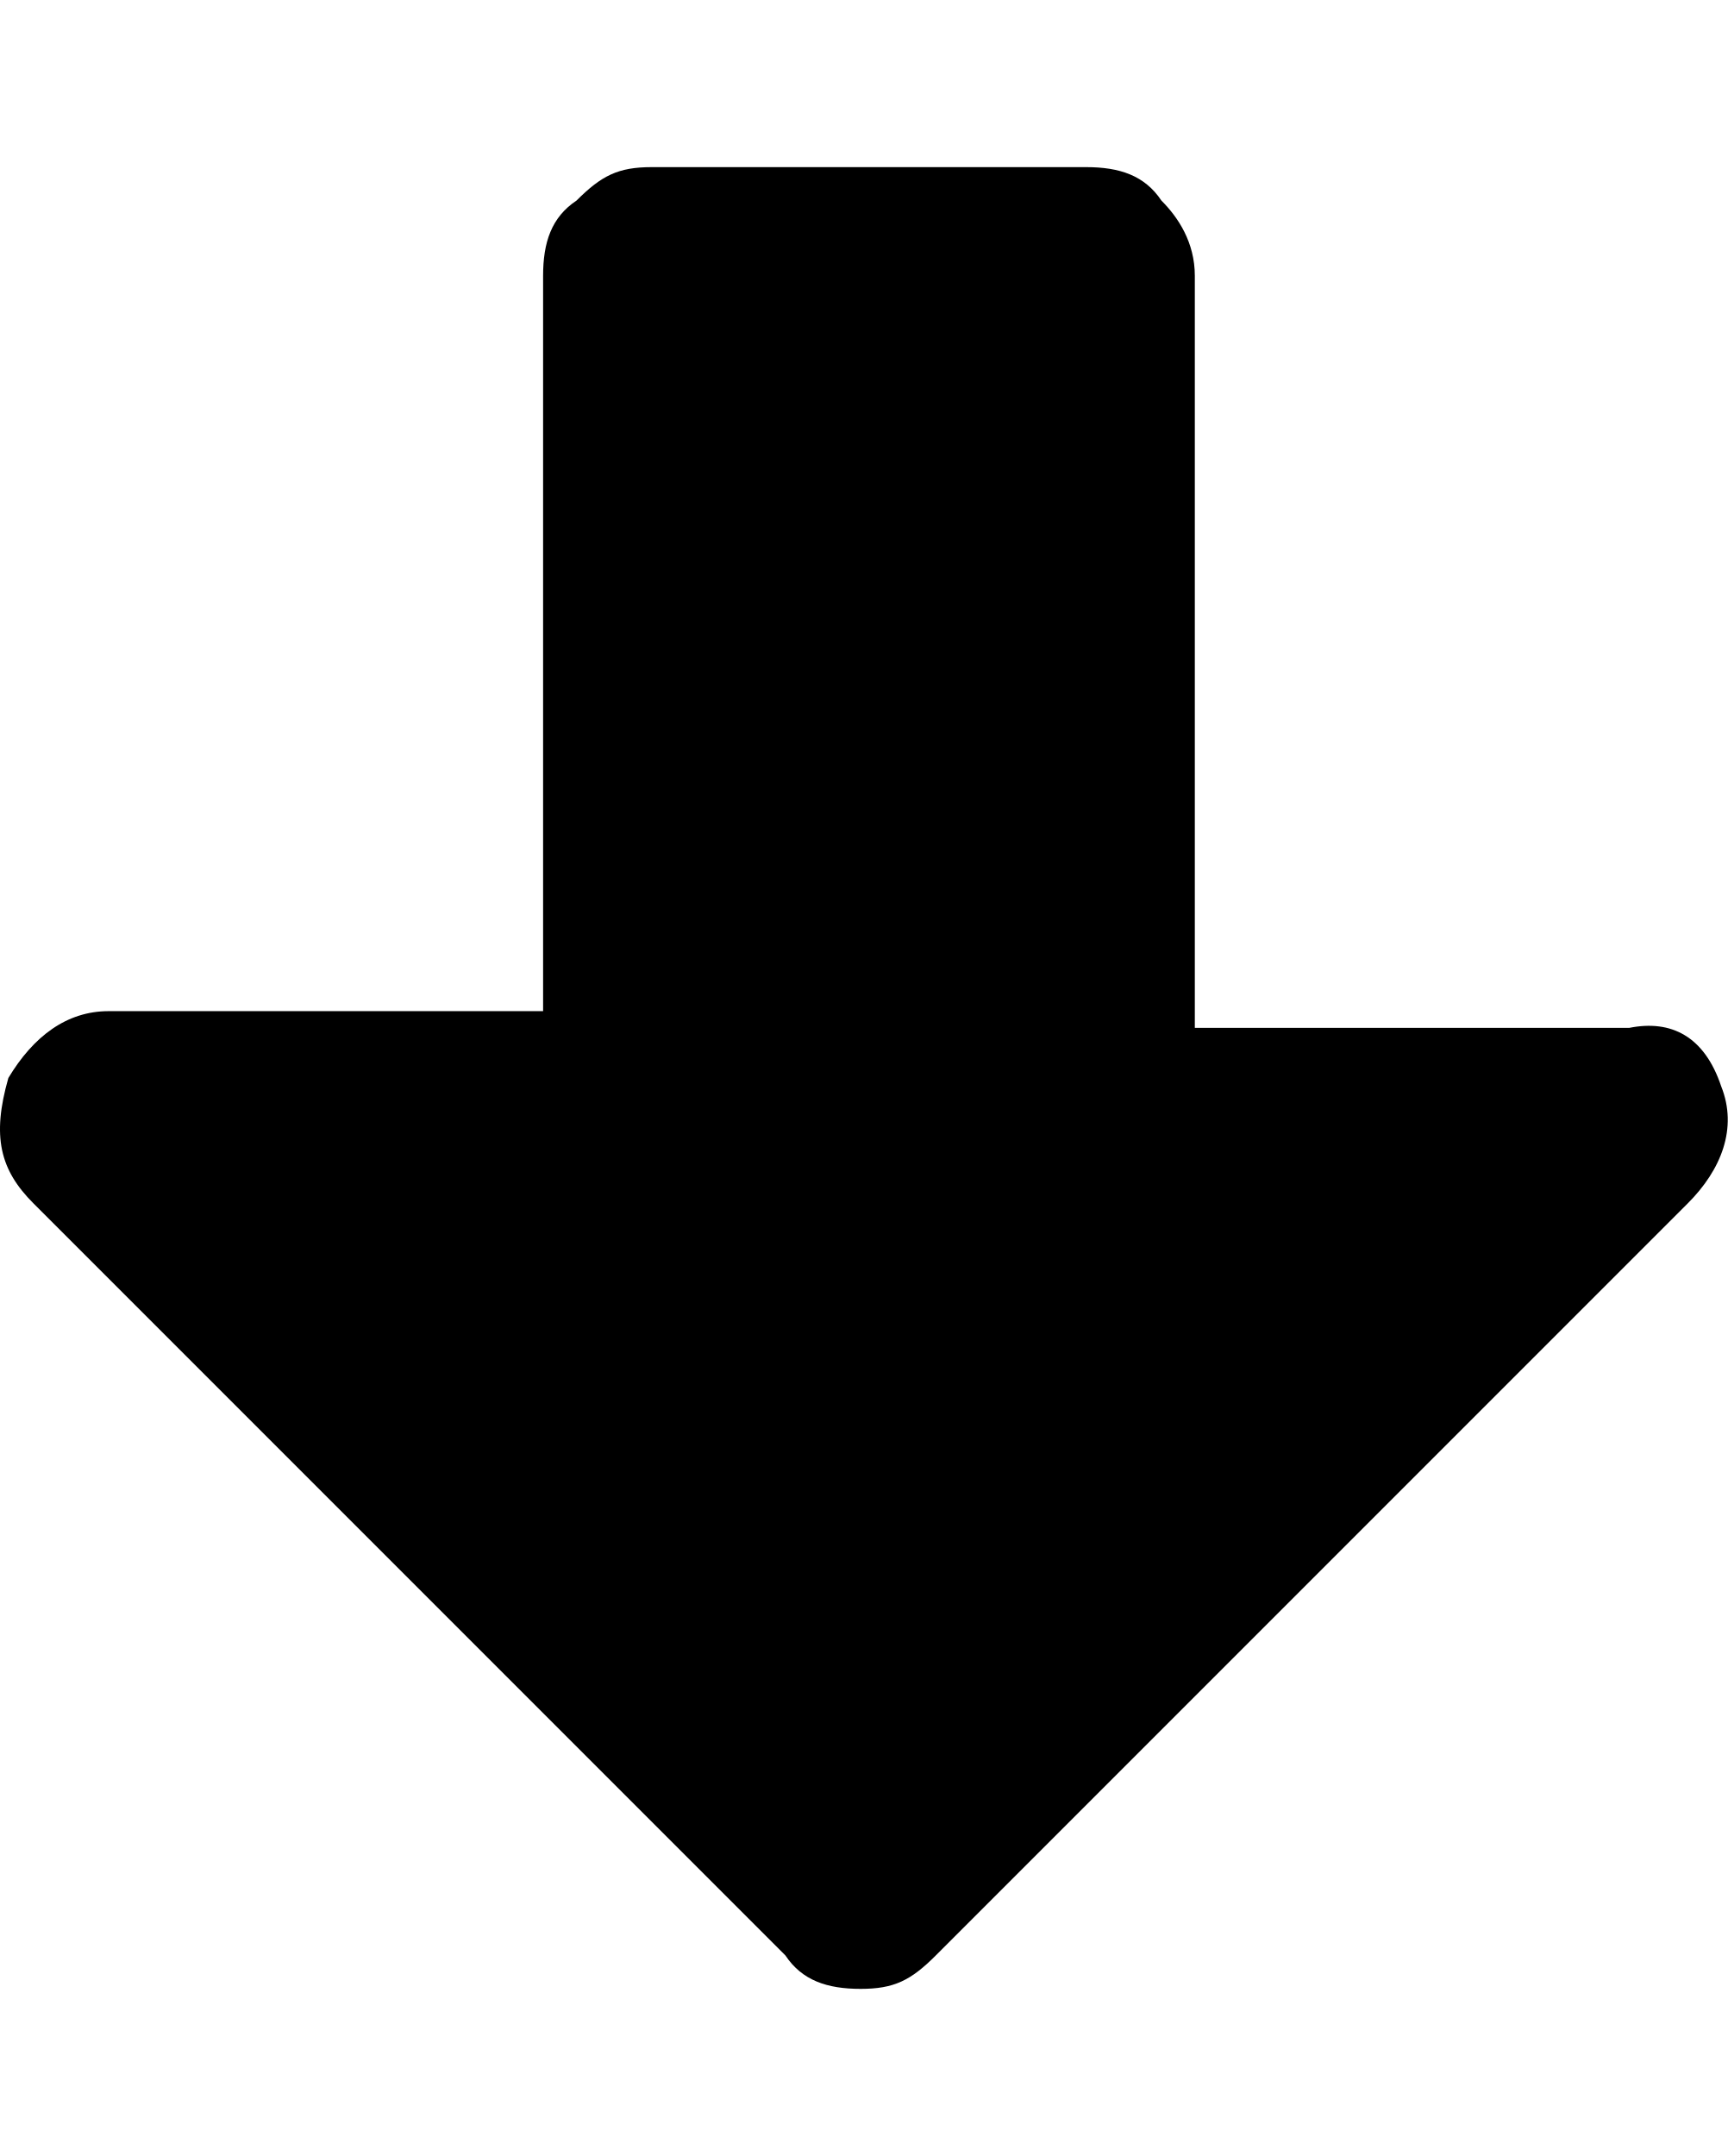
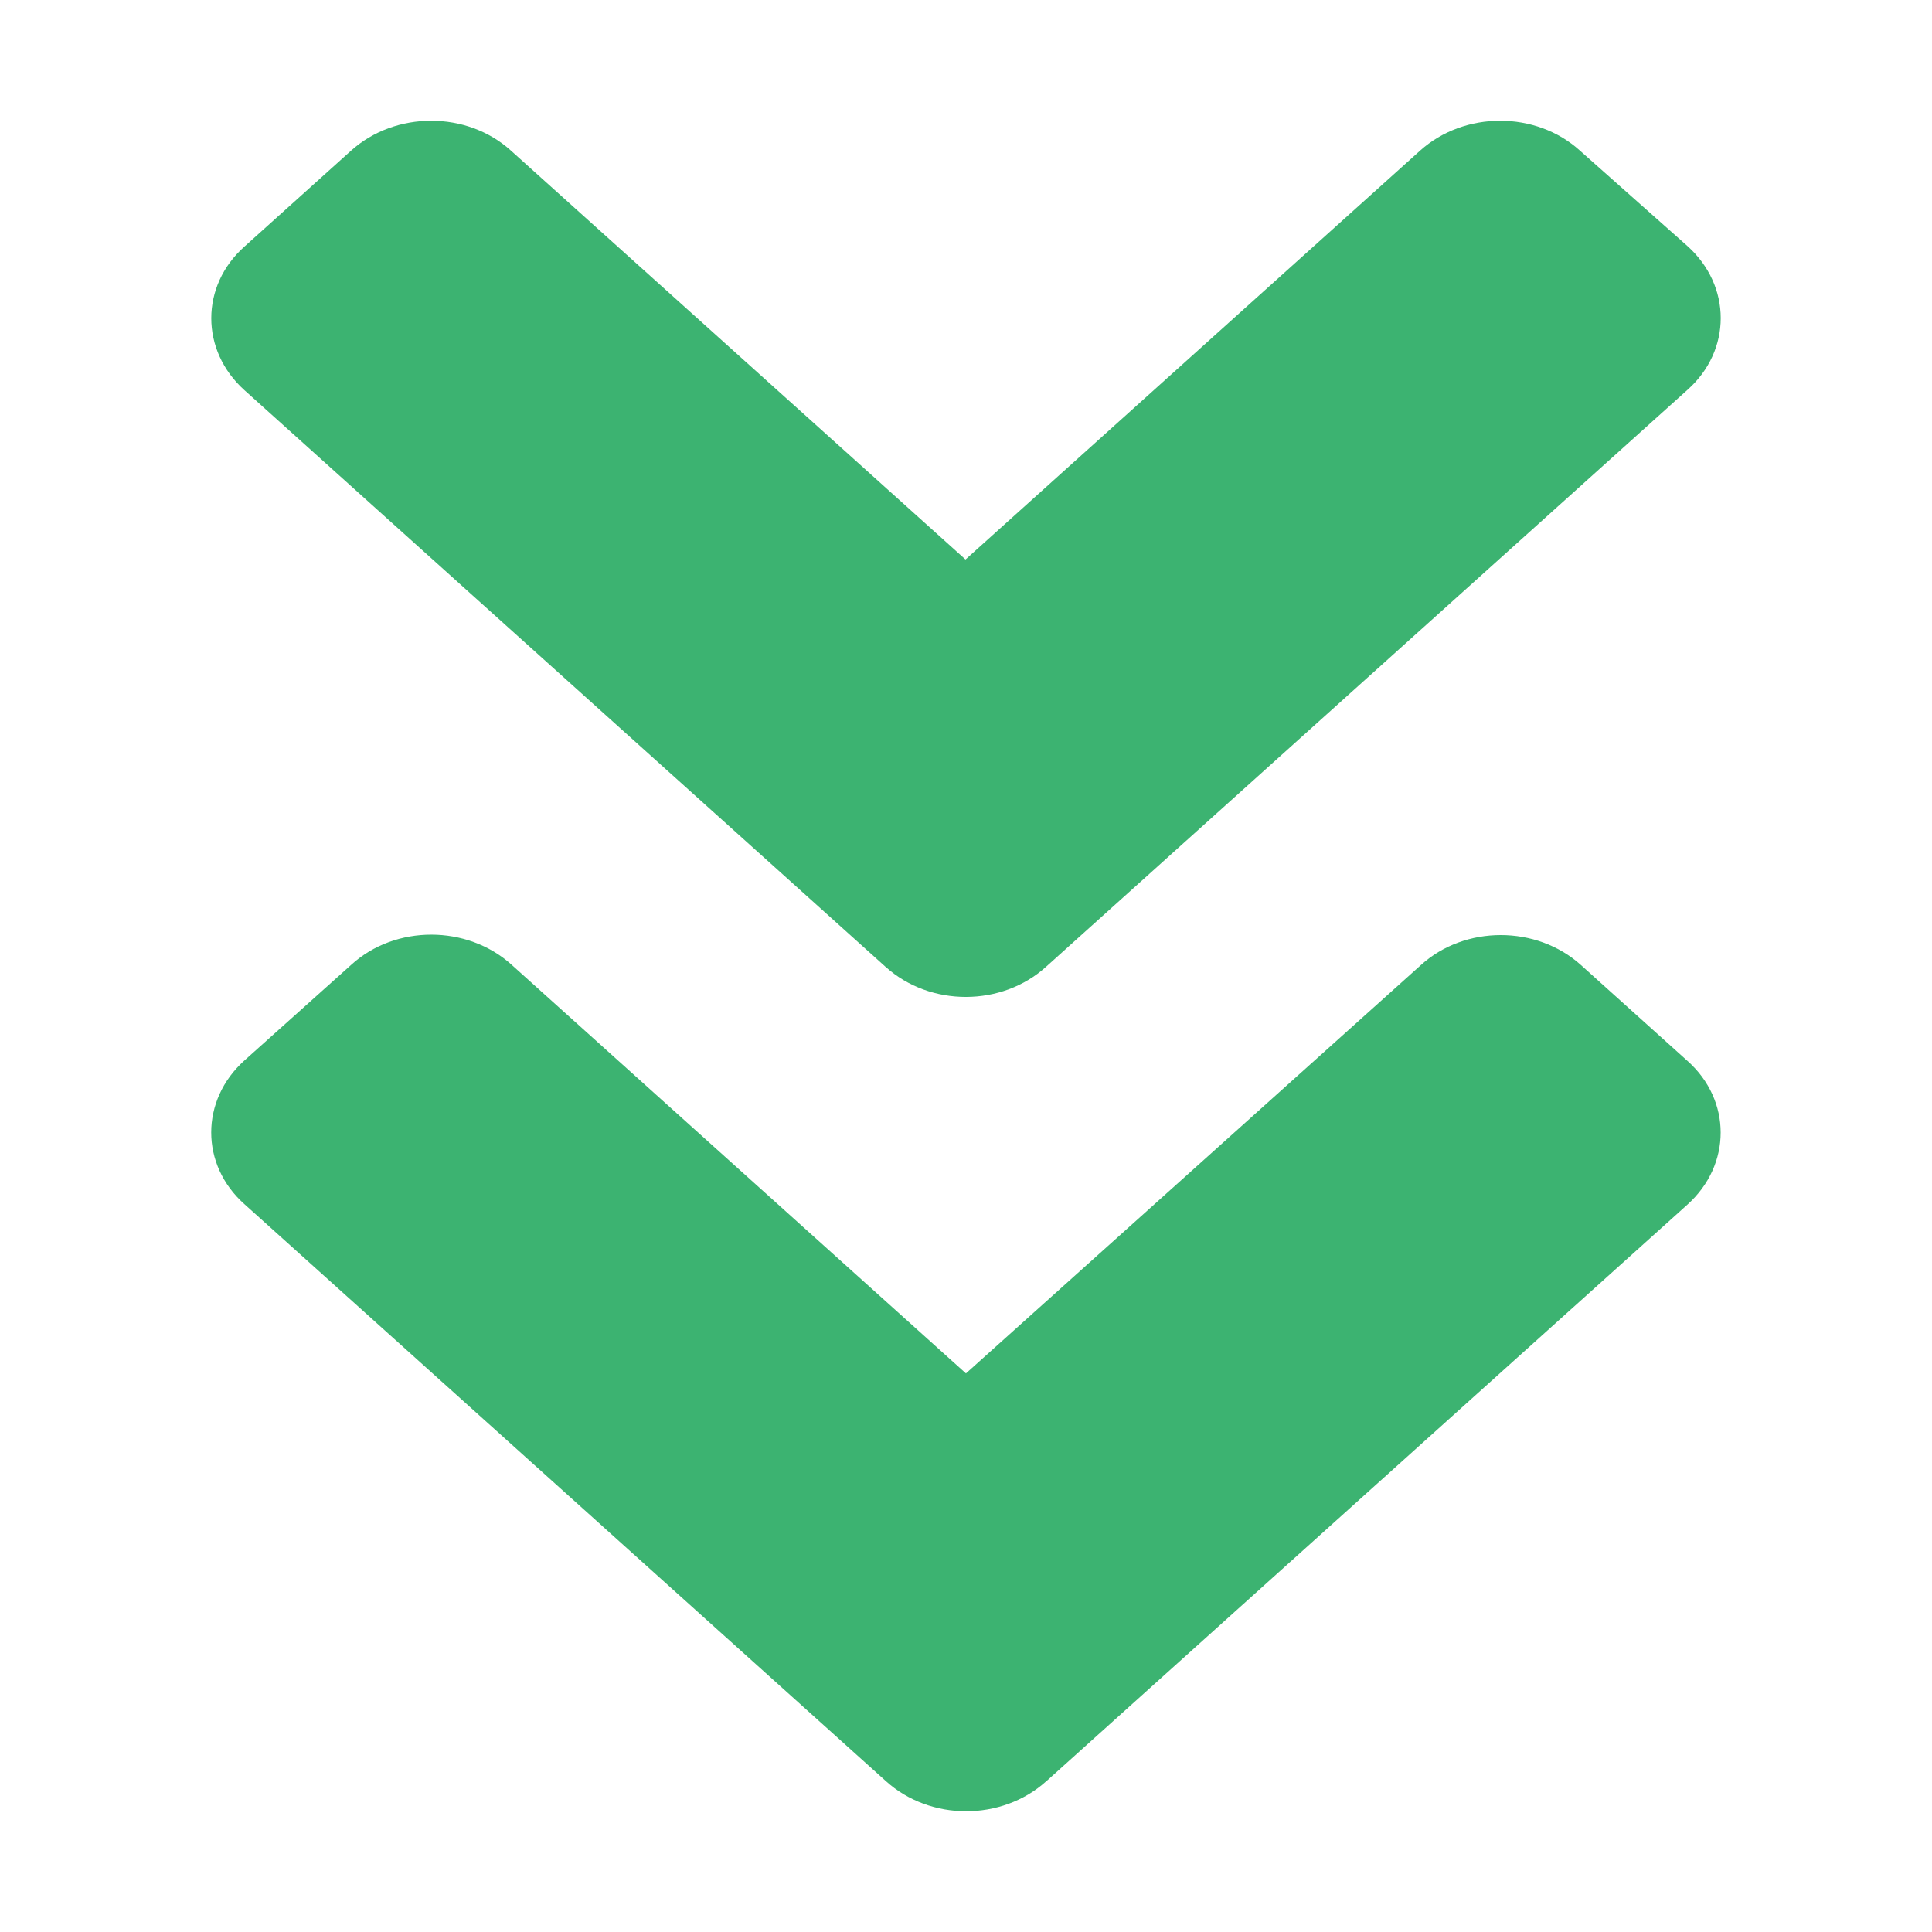
- <svg xmlns="http://www.w3.org/2000/svg" viewBox="0 0 20.678 25.8" width="20.678" height="25.8">
-   <path d="M20.2 14.4l-9 9c-.3.3-.5.4-.9.4s-.7-.1-.9-.4l-9-9c-.4-.4-.5-.8-.3-1.5.3-.5.7-.8 1.2-.8h5.2V3.3c0-.4.1-.7.4-.9.3-.3.5-.4.9-.4H13c.4 0 .7.1.9.4.2.2.4.5.4.9v9h5.2c.5-.1.9.1 1.1.7.2.5 0 1-.4 1.4z" />
+ <svg xmlns="http://www.w3.org/2000/svg" height="32" viewBox="0 0 32 32" width="32">
+   <path d="m14.672 16.018-10.622-9.554c-.734-.66-.734-1.728 0-2.381l1.765-1.588c.734-.66 1.921-.66 2.648 0l7.529 6.772 7.529-6.772c.734-.66 1.921-.66 2.648 0l1.781 1.581c.734.66.734 1.728 0 2.381l-10.622 9.554c-.734.667-1.921.667-2.655.007zm2.655 13.488 10.622-9.554c.734-.66.734-1.728 0-2.381l-1.765-1.588c-.734-.66-1.921-.66-2.648 0l-7.537 6.765-7.529-6.772c-.734-.66-1.921-.66-2.648 0l-1.773 1.588c-.734.66-.734 1.728 0 2.381l10.622 9.554c.734.667 1.921.667 2.655.007z" fill="#3cb371" stroke-width=".074" />
</svg>
